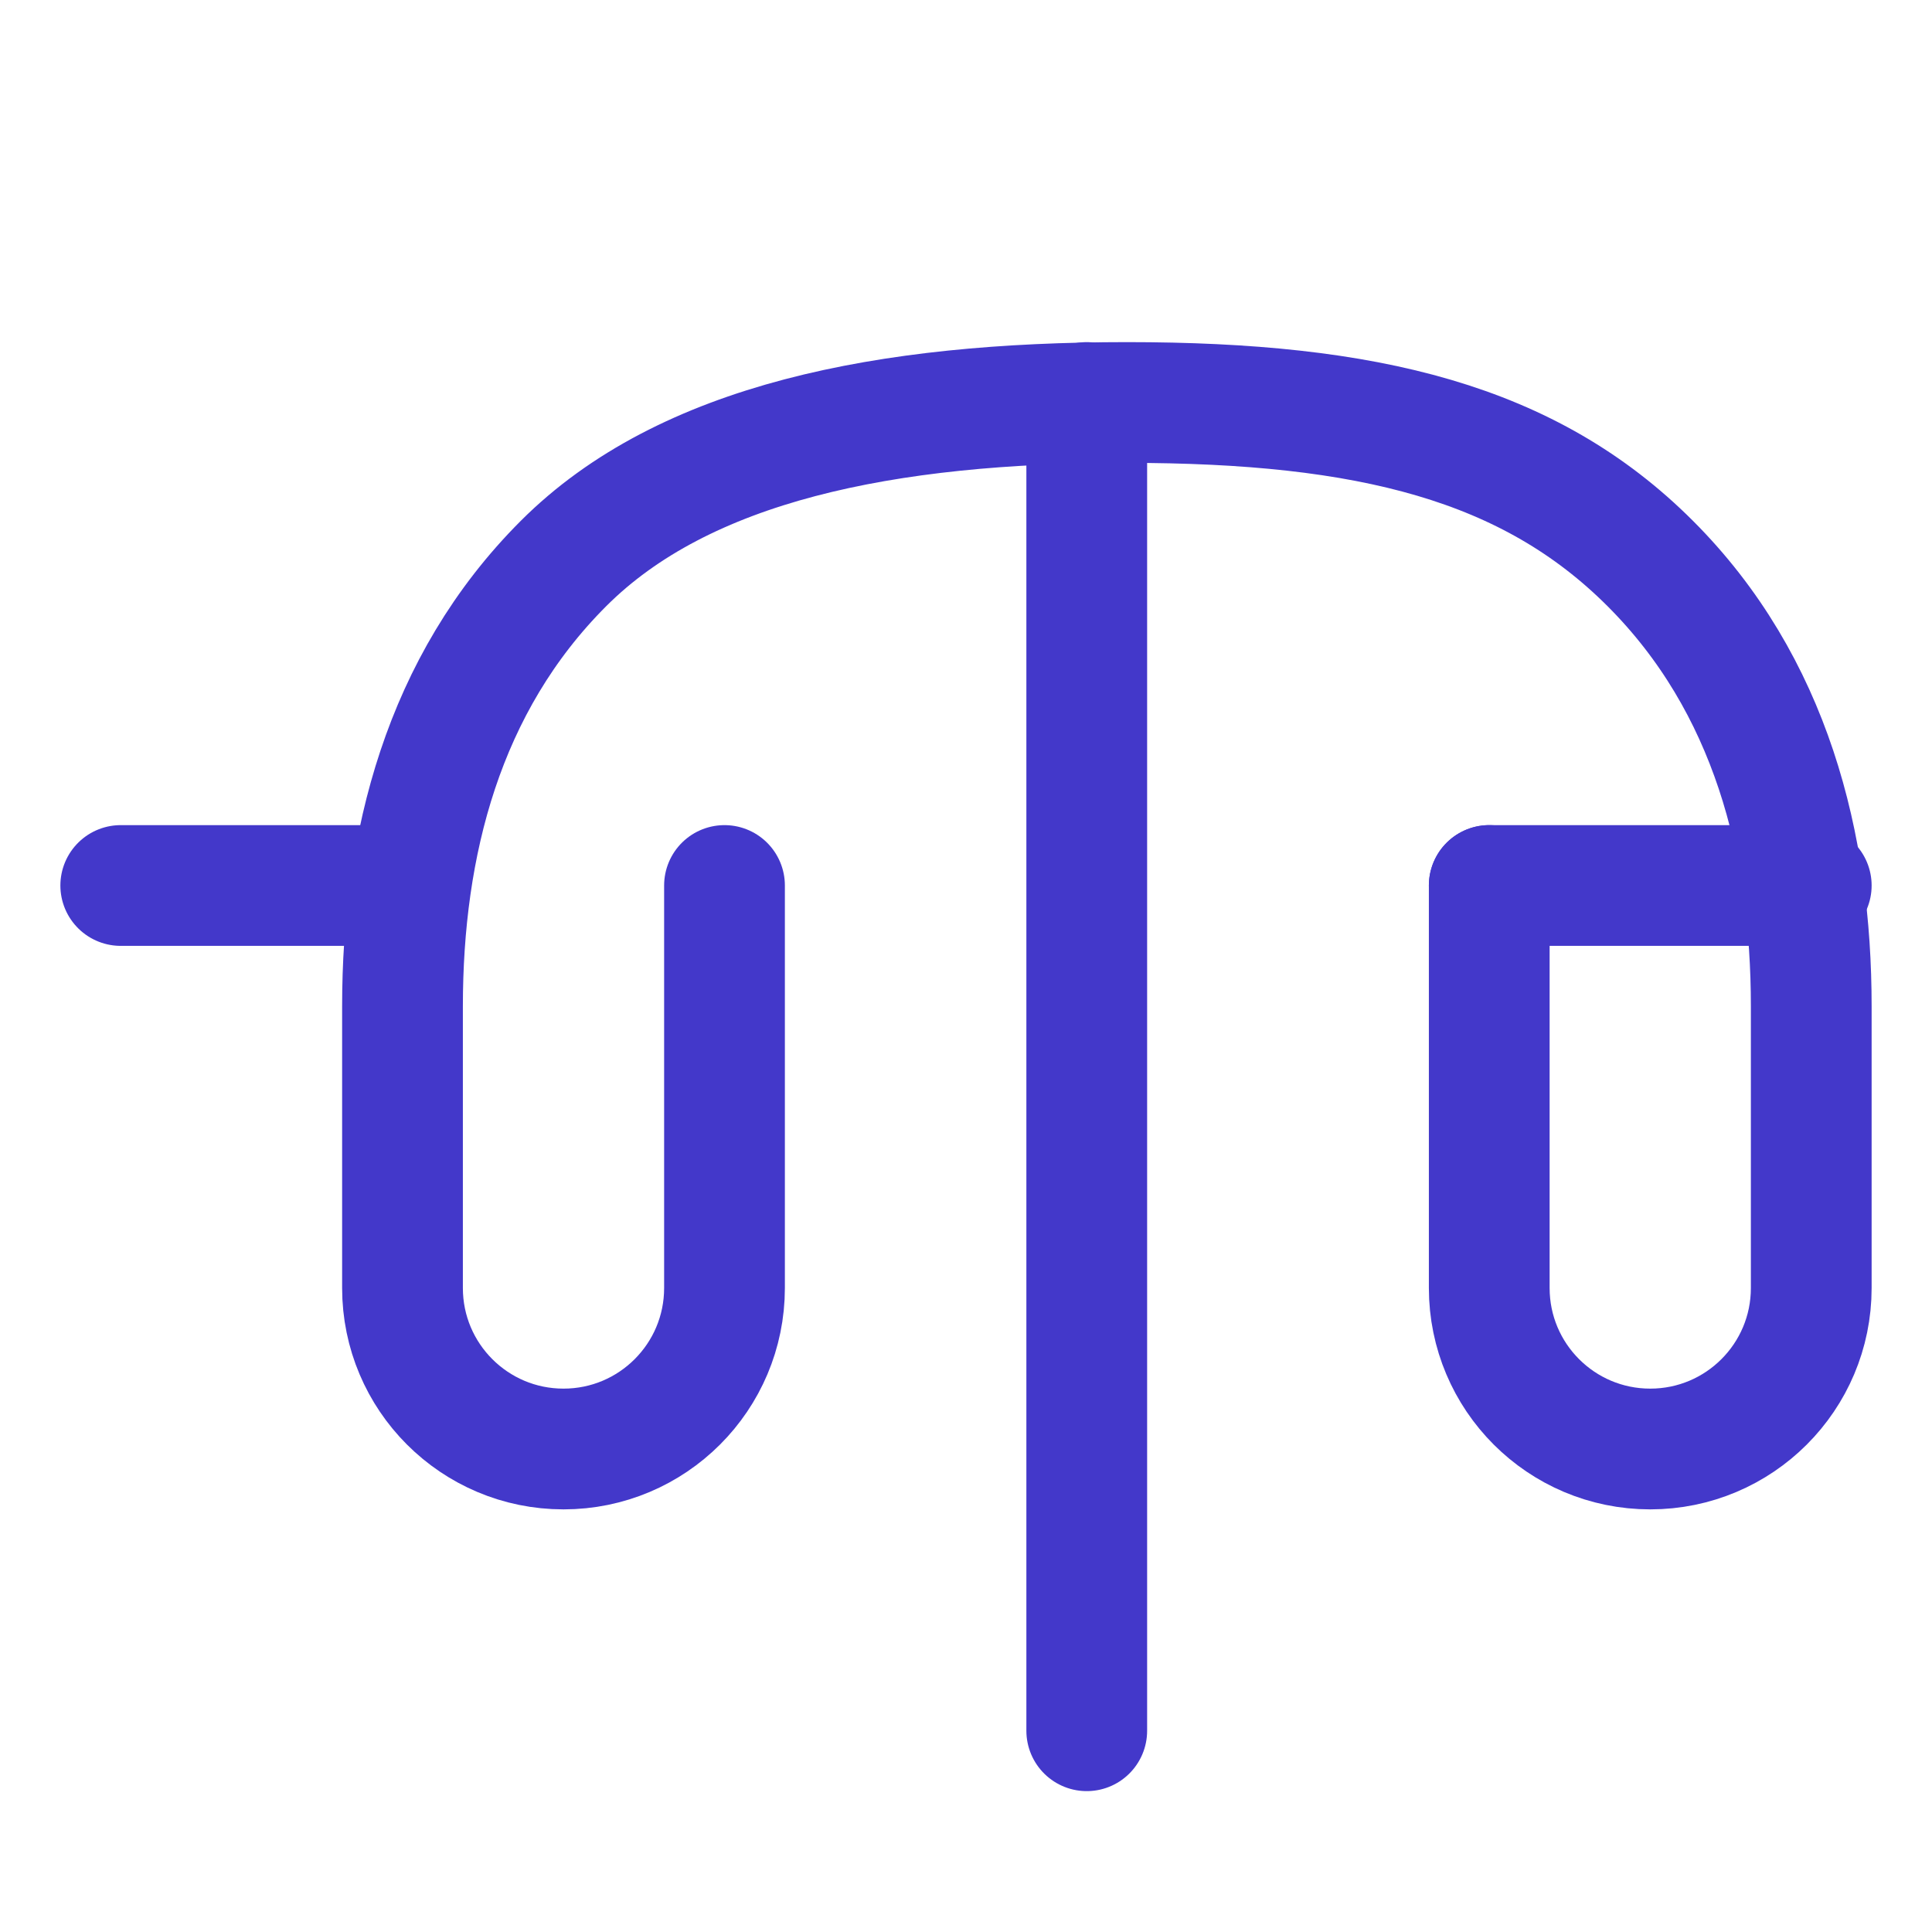
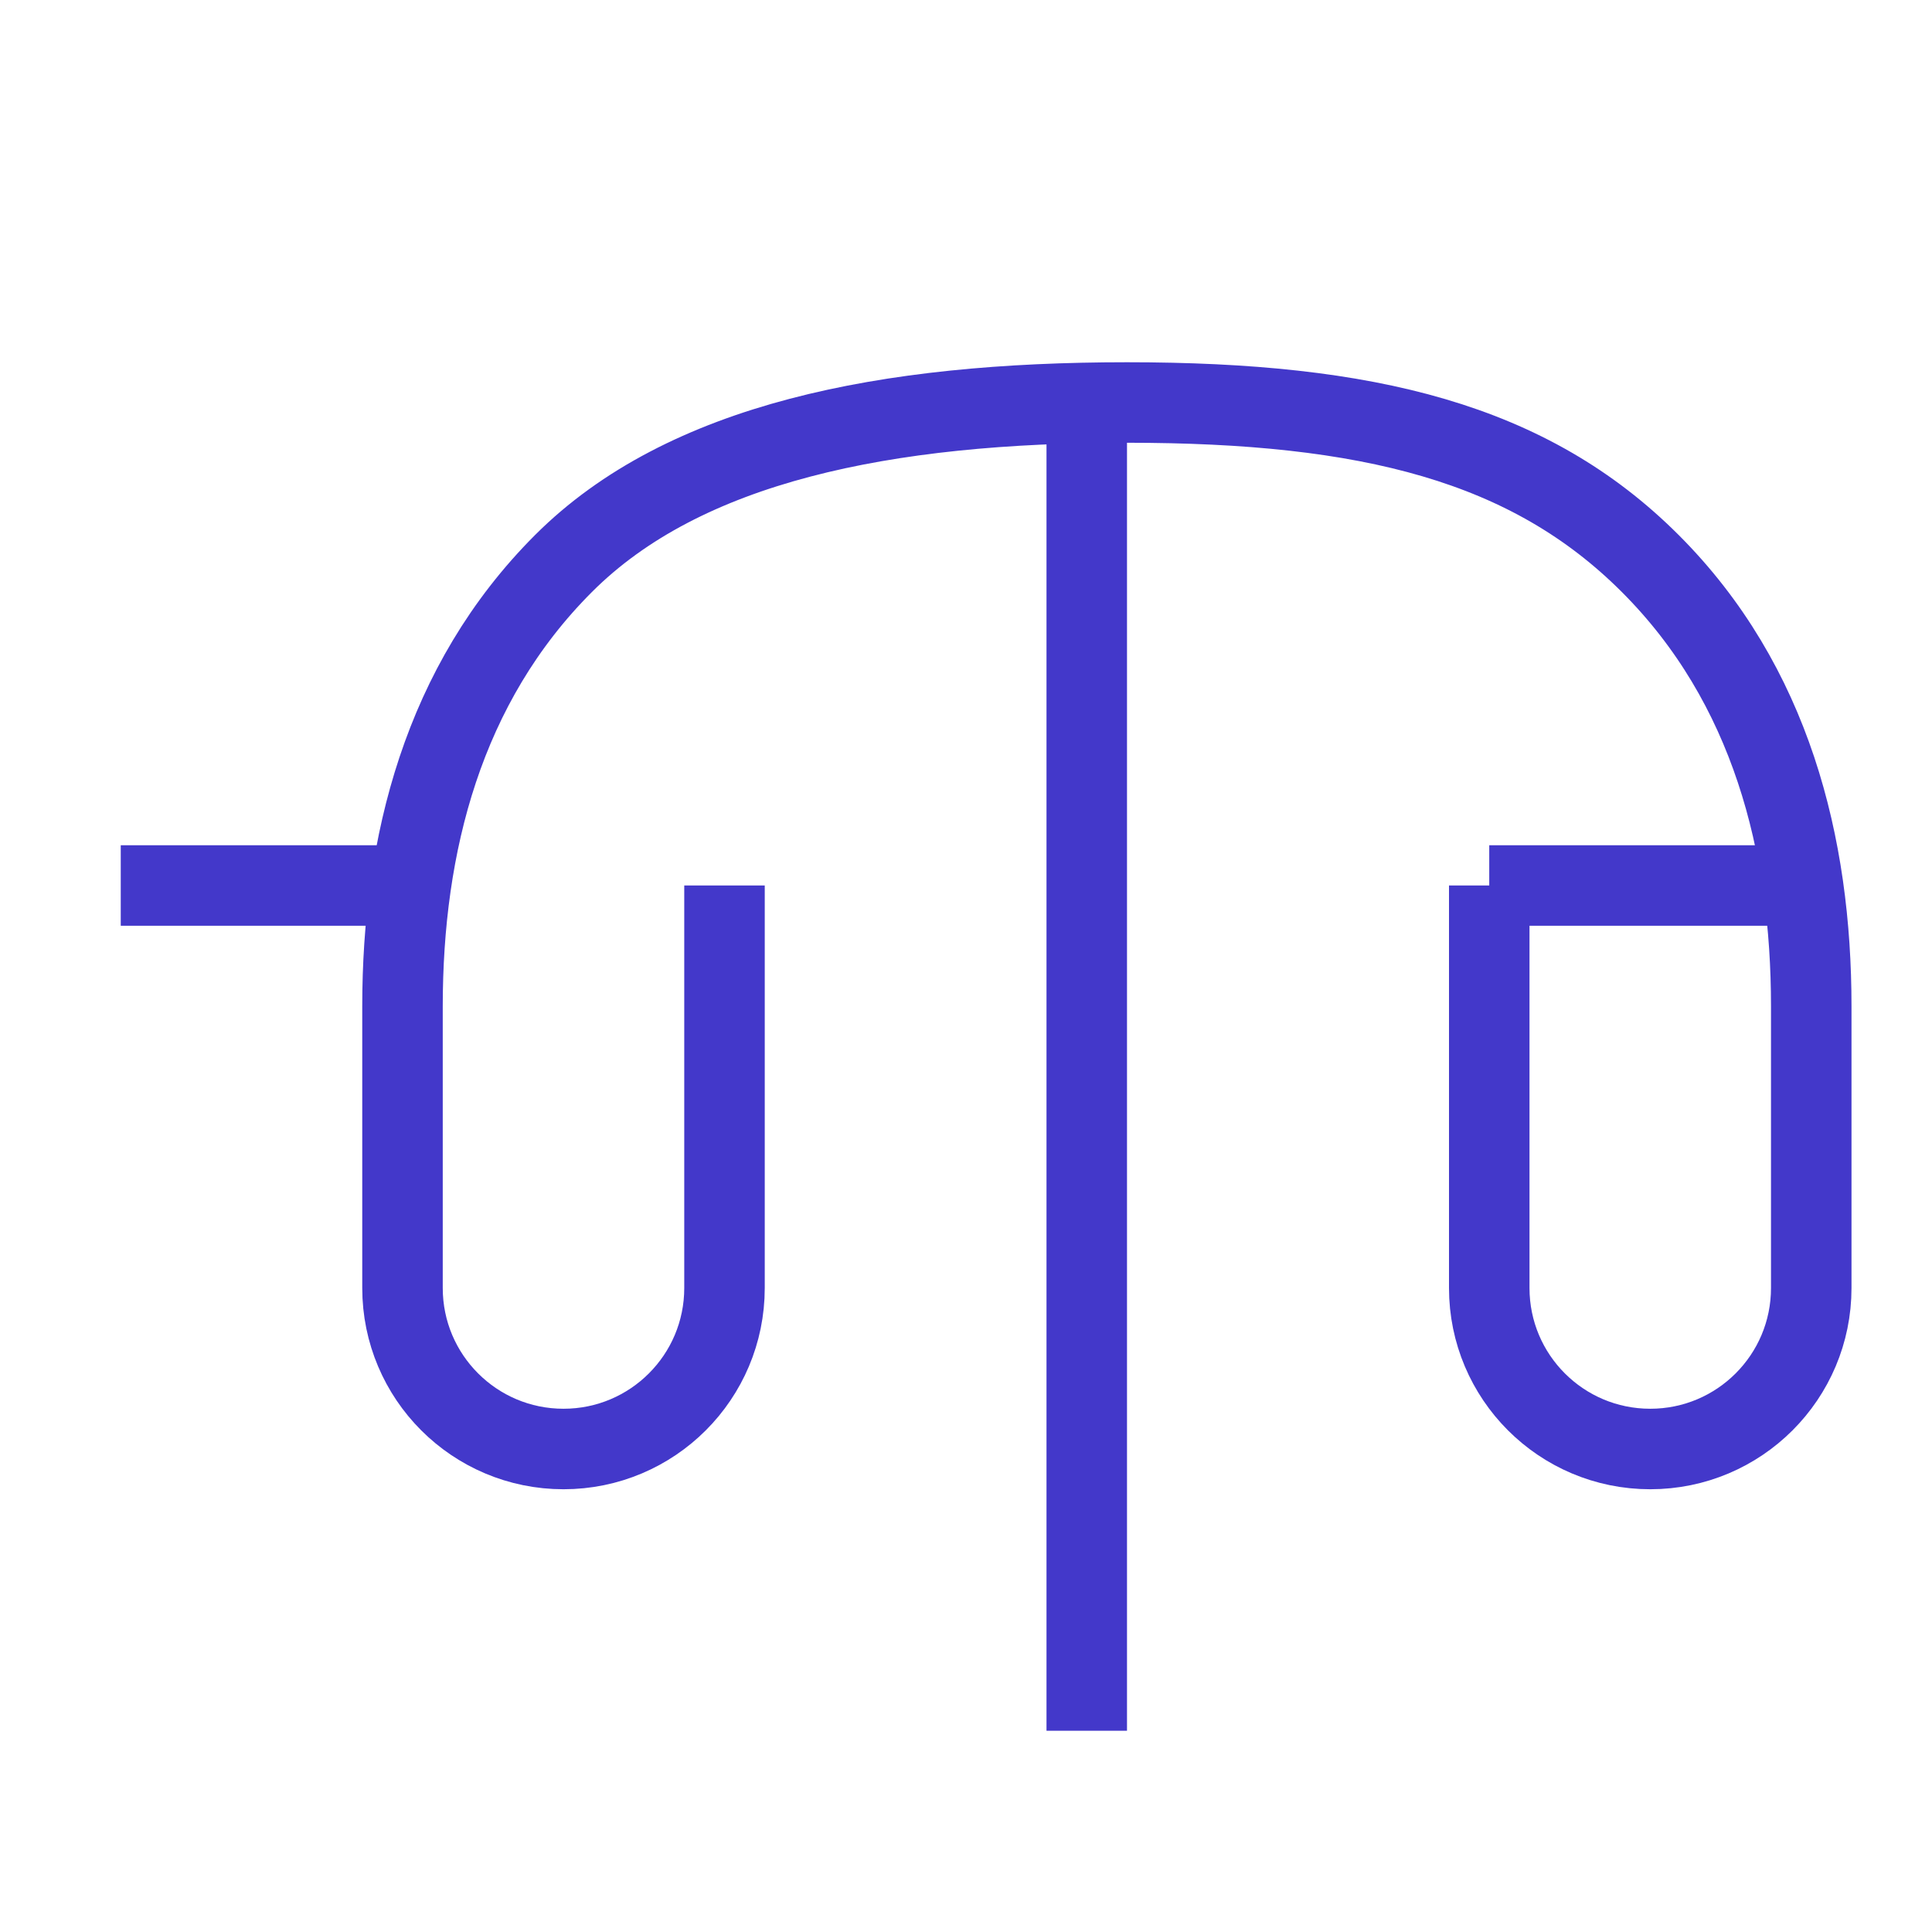
<svg xmlns="http://www.w3.org/2000/svg" width="800px" height="800px" viewBox="0 0 24 24" fill="none">
-   <path d="M9 11V16C9 17.105 8.105 18 7 18C5.895 18 5 17.105 5 16V12.5C5 10.5 5.5 8.5 7 7C8.5 5.5 11 5 14 5C17 5 19 5.5 20.5 7C22 8.5 22.5 10.5 22.5 12.5V16C22.5 17.105 21.605 18 20.5 18C19.395 18 18.5 17.105 18.5 16V11" stroke="#4338ca" stroke-width="1.5" stroke-linecap="round" stroke-linejoin="round" />
-   <path d="M13.5 5V21.5" stroke="#4338ca" stroke-width="1.5" stroke-linecap="round" stroke-linejoin="round" />
-   <path d="M1.5 11H5" stroke="#4338ca" stroke-width="1.5" stroke-linecap="round" stroke-linejoin="round" />
-   <path d="M22.5 11H18.5" stroke="#4338ca" stroke-width="1.5" stroke-linecap="round" stroke-linejoin="round" />
+   <path d="M9 11V16C9 17.105 8.105 18 7 18C5.895 18 5 17.105 5 16V12.5C5 10.5 5.5 8.5 7 7C8.5 5.5 11 5 14 5C17 5 19 5.5 20.5 7C22 8.5 22.5 10.5 22.5 12.5V16C22.5 17.105 21.605 18 20.5 18C19.395 18 18.5 17.105 18.5 16V11" stroke="#4338ca" strokeWidth="1.5" strokeLinecap="round" strokeLinejoin="round" />
+   <path d="M13.5 5V21.5" stroke="#4338ca" strokeWidth="1.5" strokeLinecap="round" strokeLinejoin="round" />
+   <path d="M1.5 11H5" stroke="#4338ca" strokeWidth="1.5" strokeLinecap="round" strokeLinejoin="round" />
+   <path d="M22.5 11H18.5" stroke="#4338ca" strokeWidth="1.5" strokeLinecap="round" strokeLinejoin="round" />
</svg>
